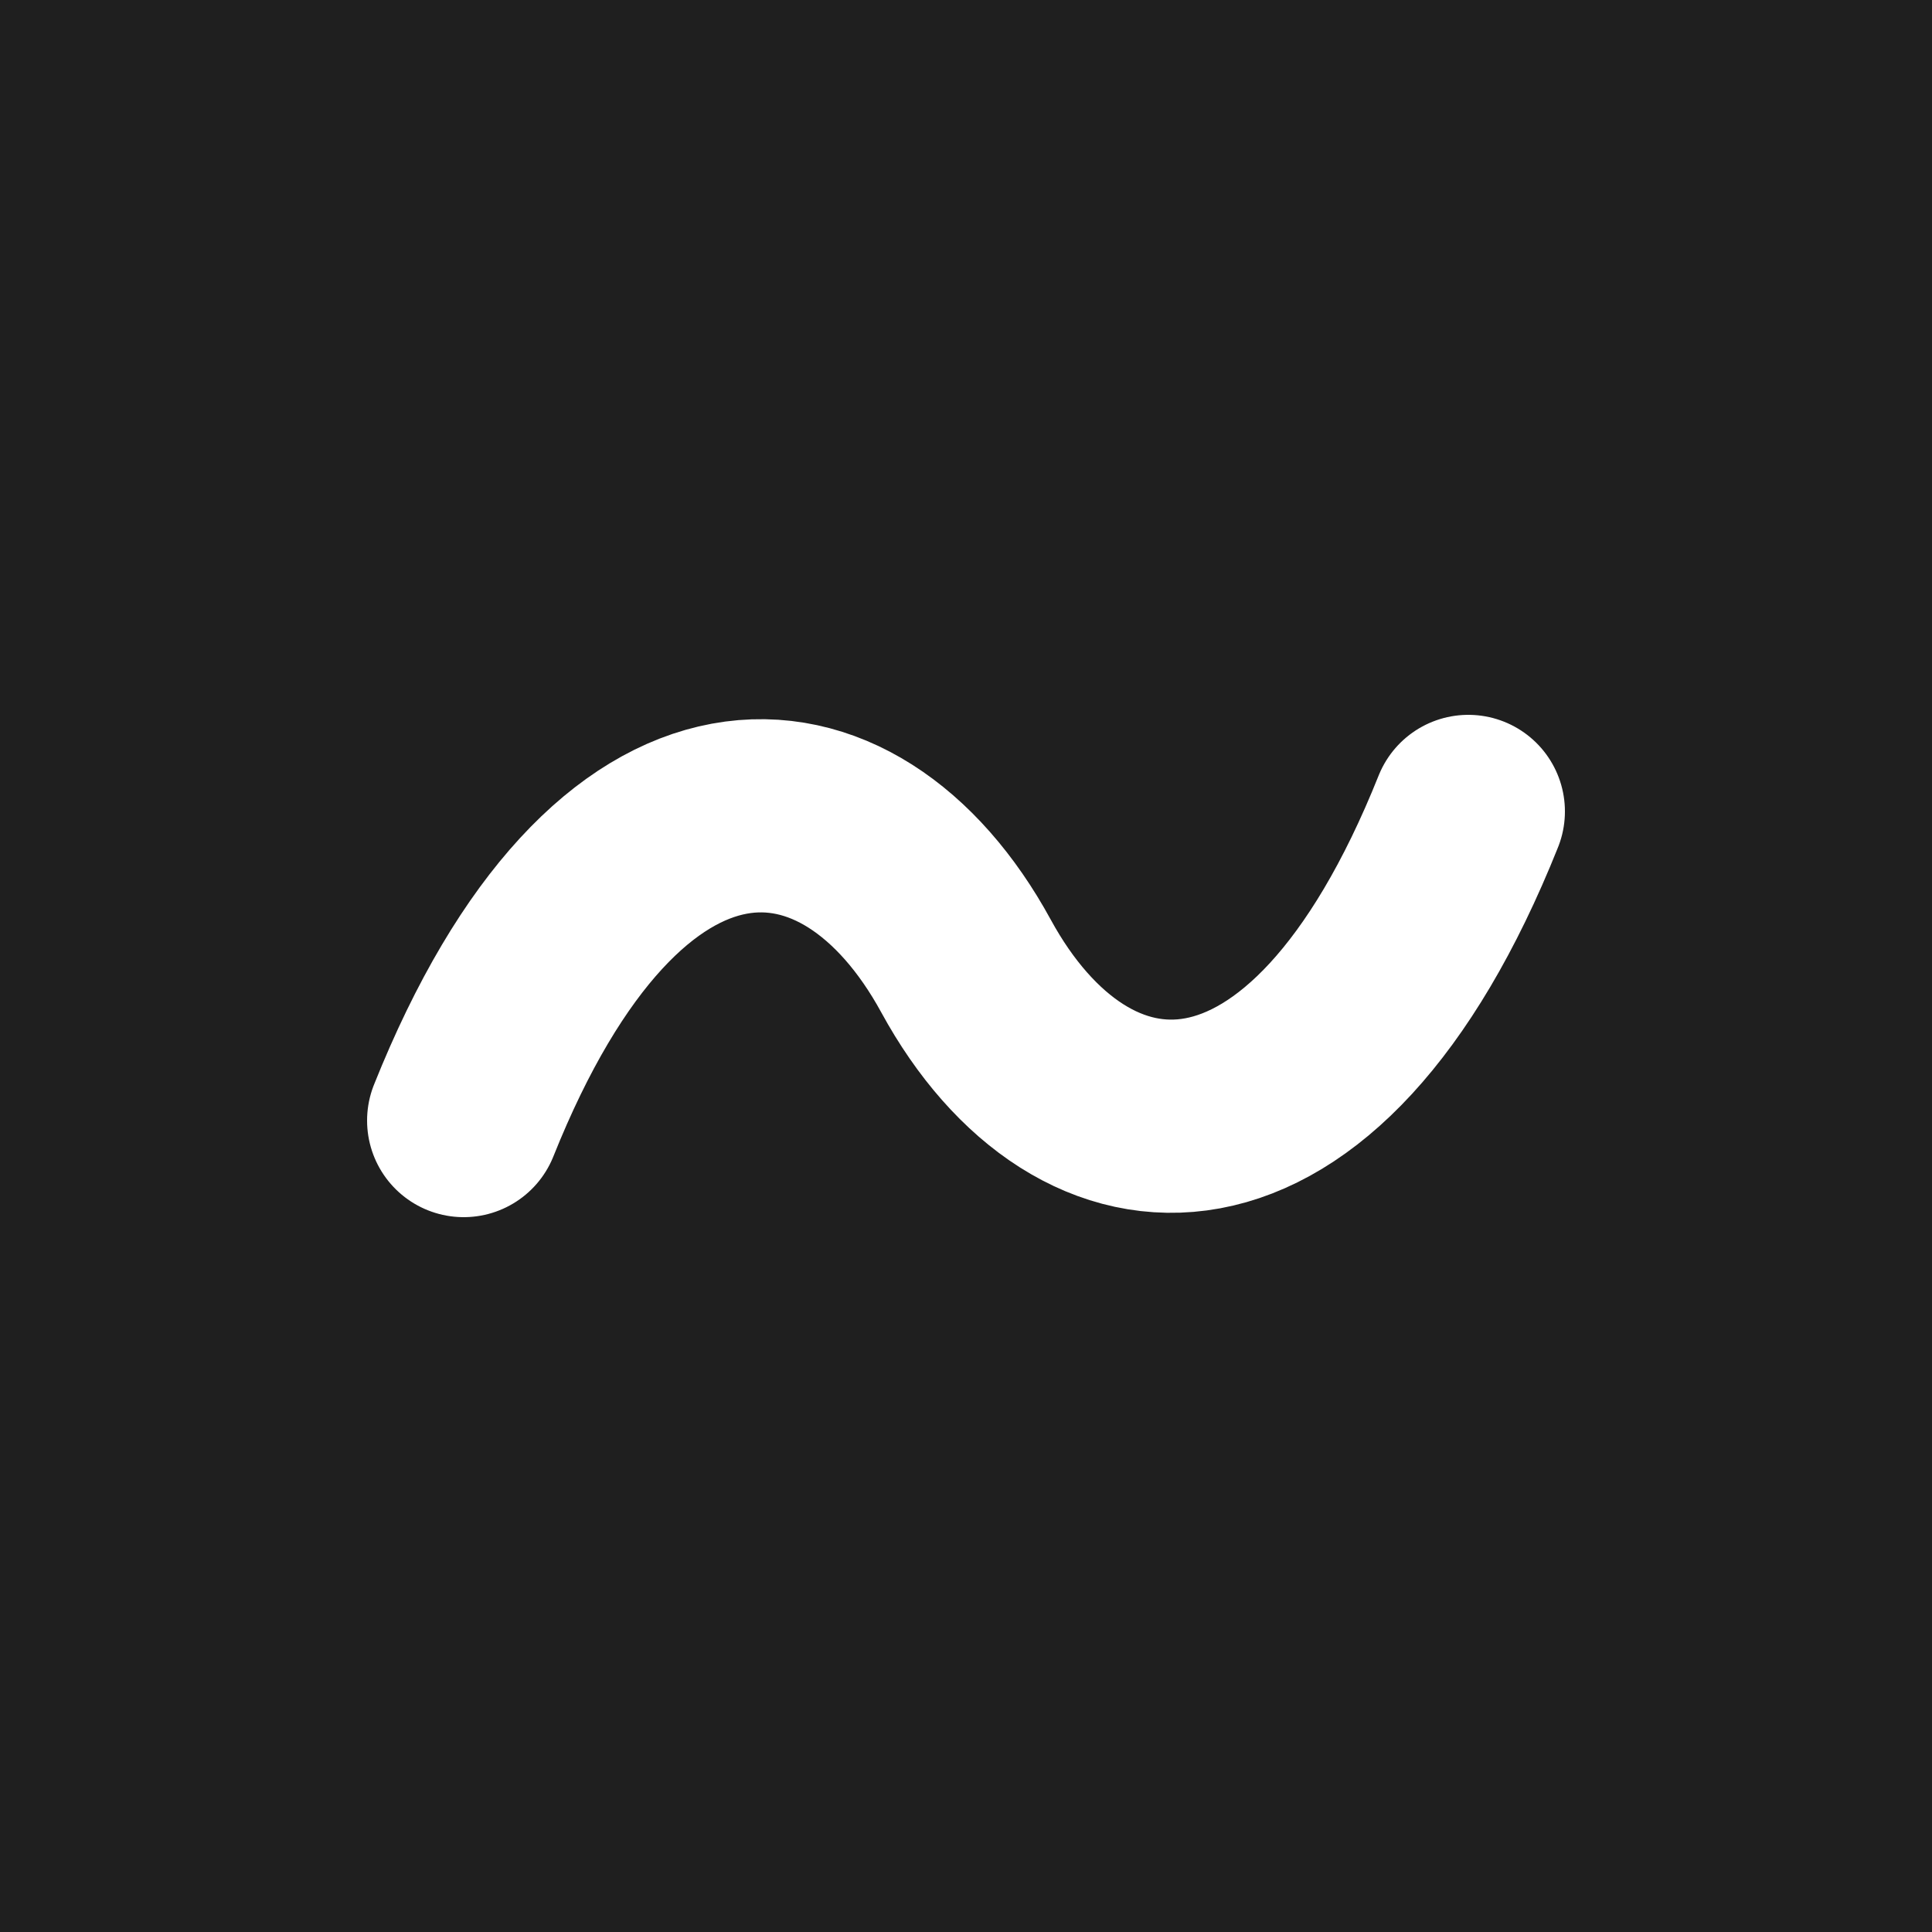
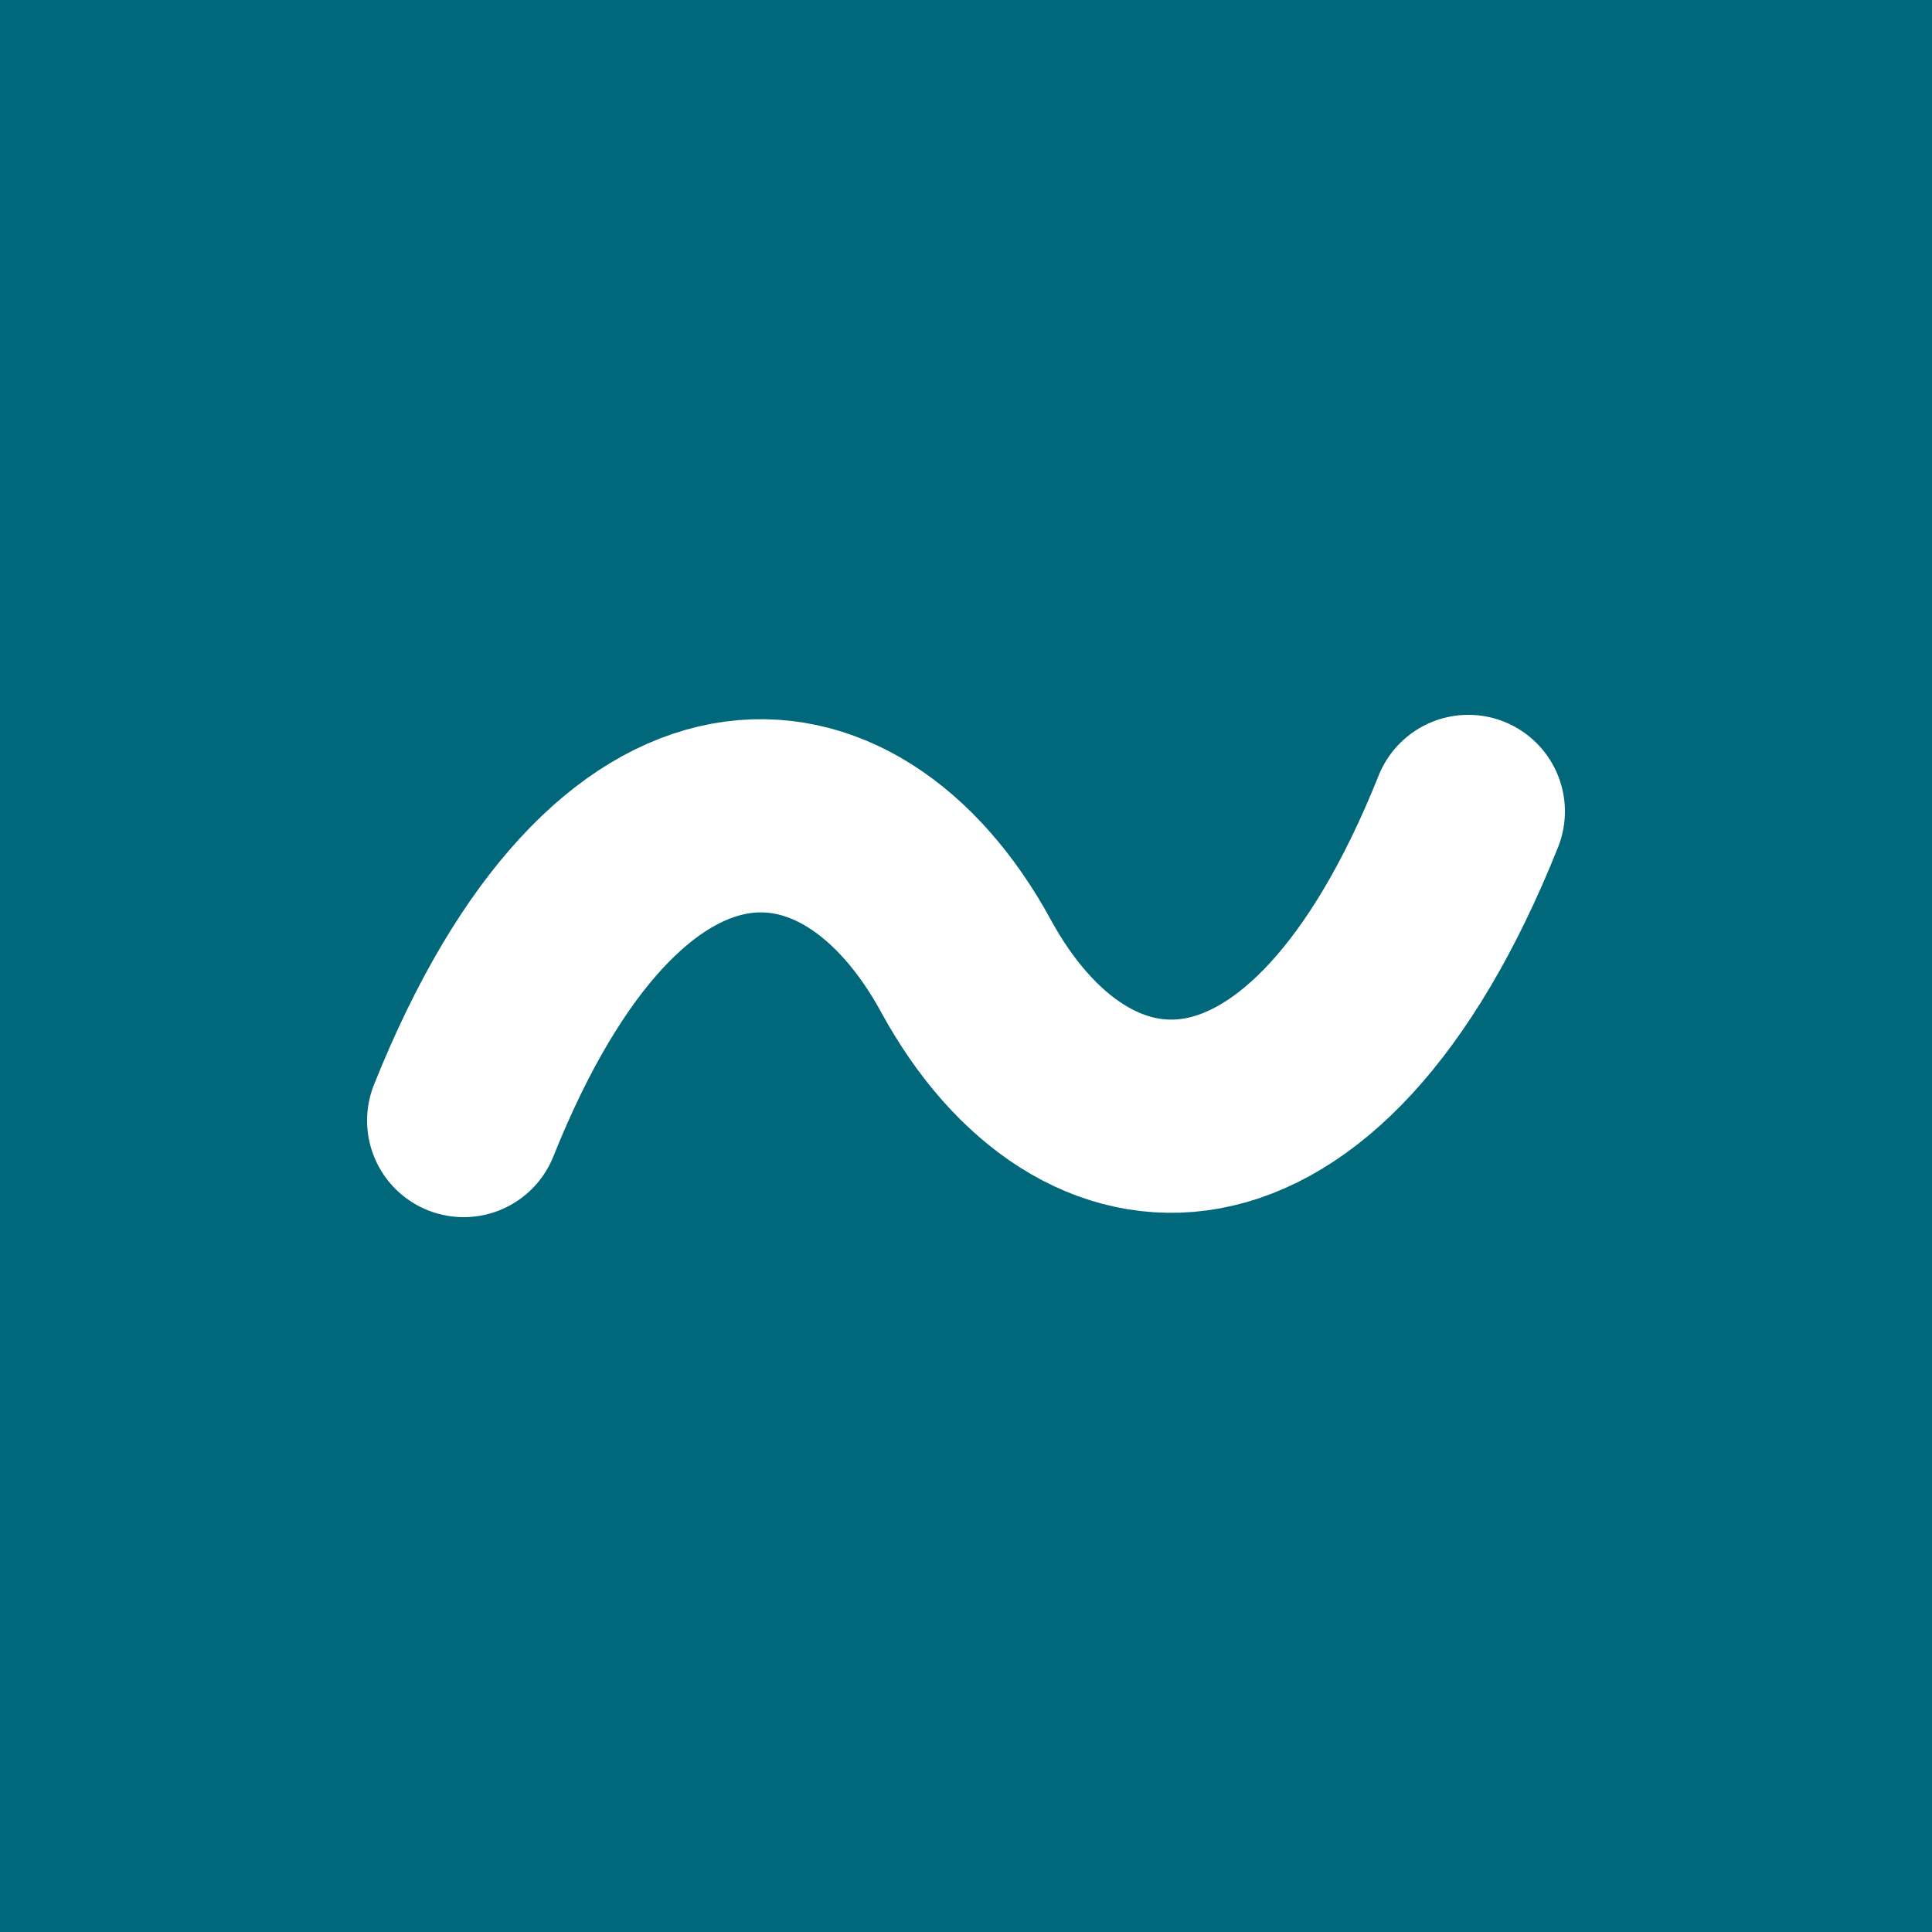
<svg xmlns="http://www.w3.org/2000/svg" viewBox="0 0 100 100">
-   <rect width="100" height="100" fill="#1f1f1f" />
+   <rect width="100" height="100" fill="#00687a" />
  <path d="M24 58 C32 38 44 39 50 50 C56 61 68 62 76 42" fill="none" stroke="#fff" stroke-width="10" stroke-linecap="round" />
</svg>
